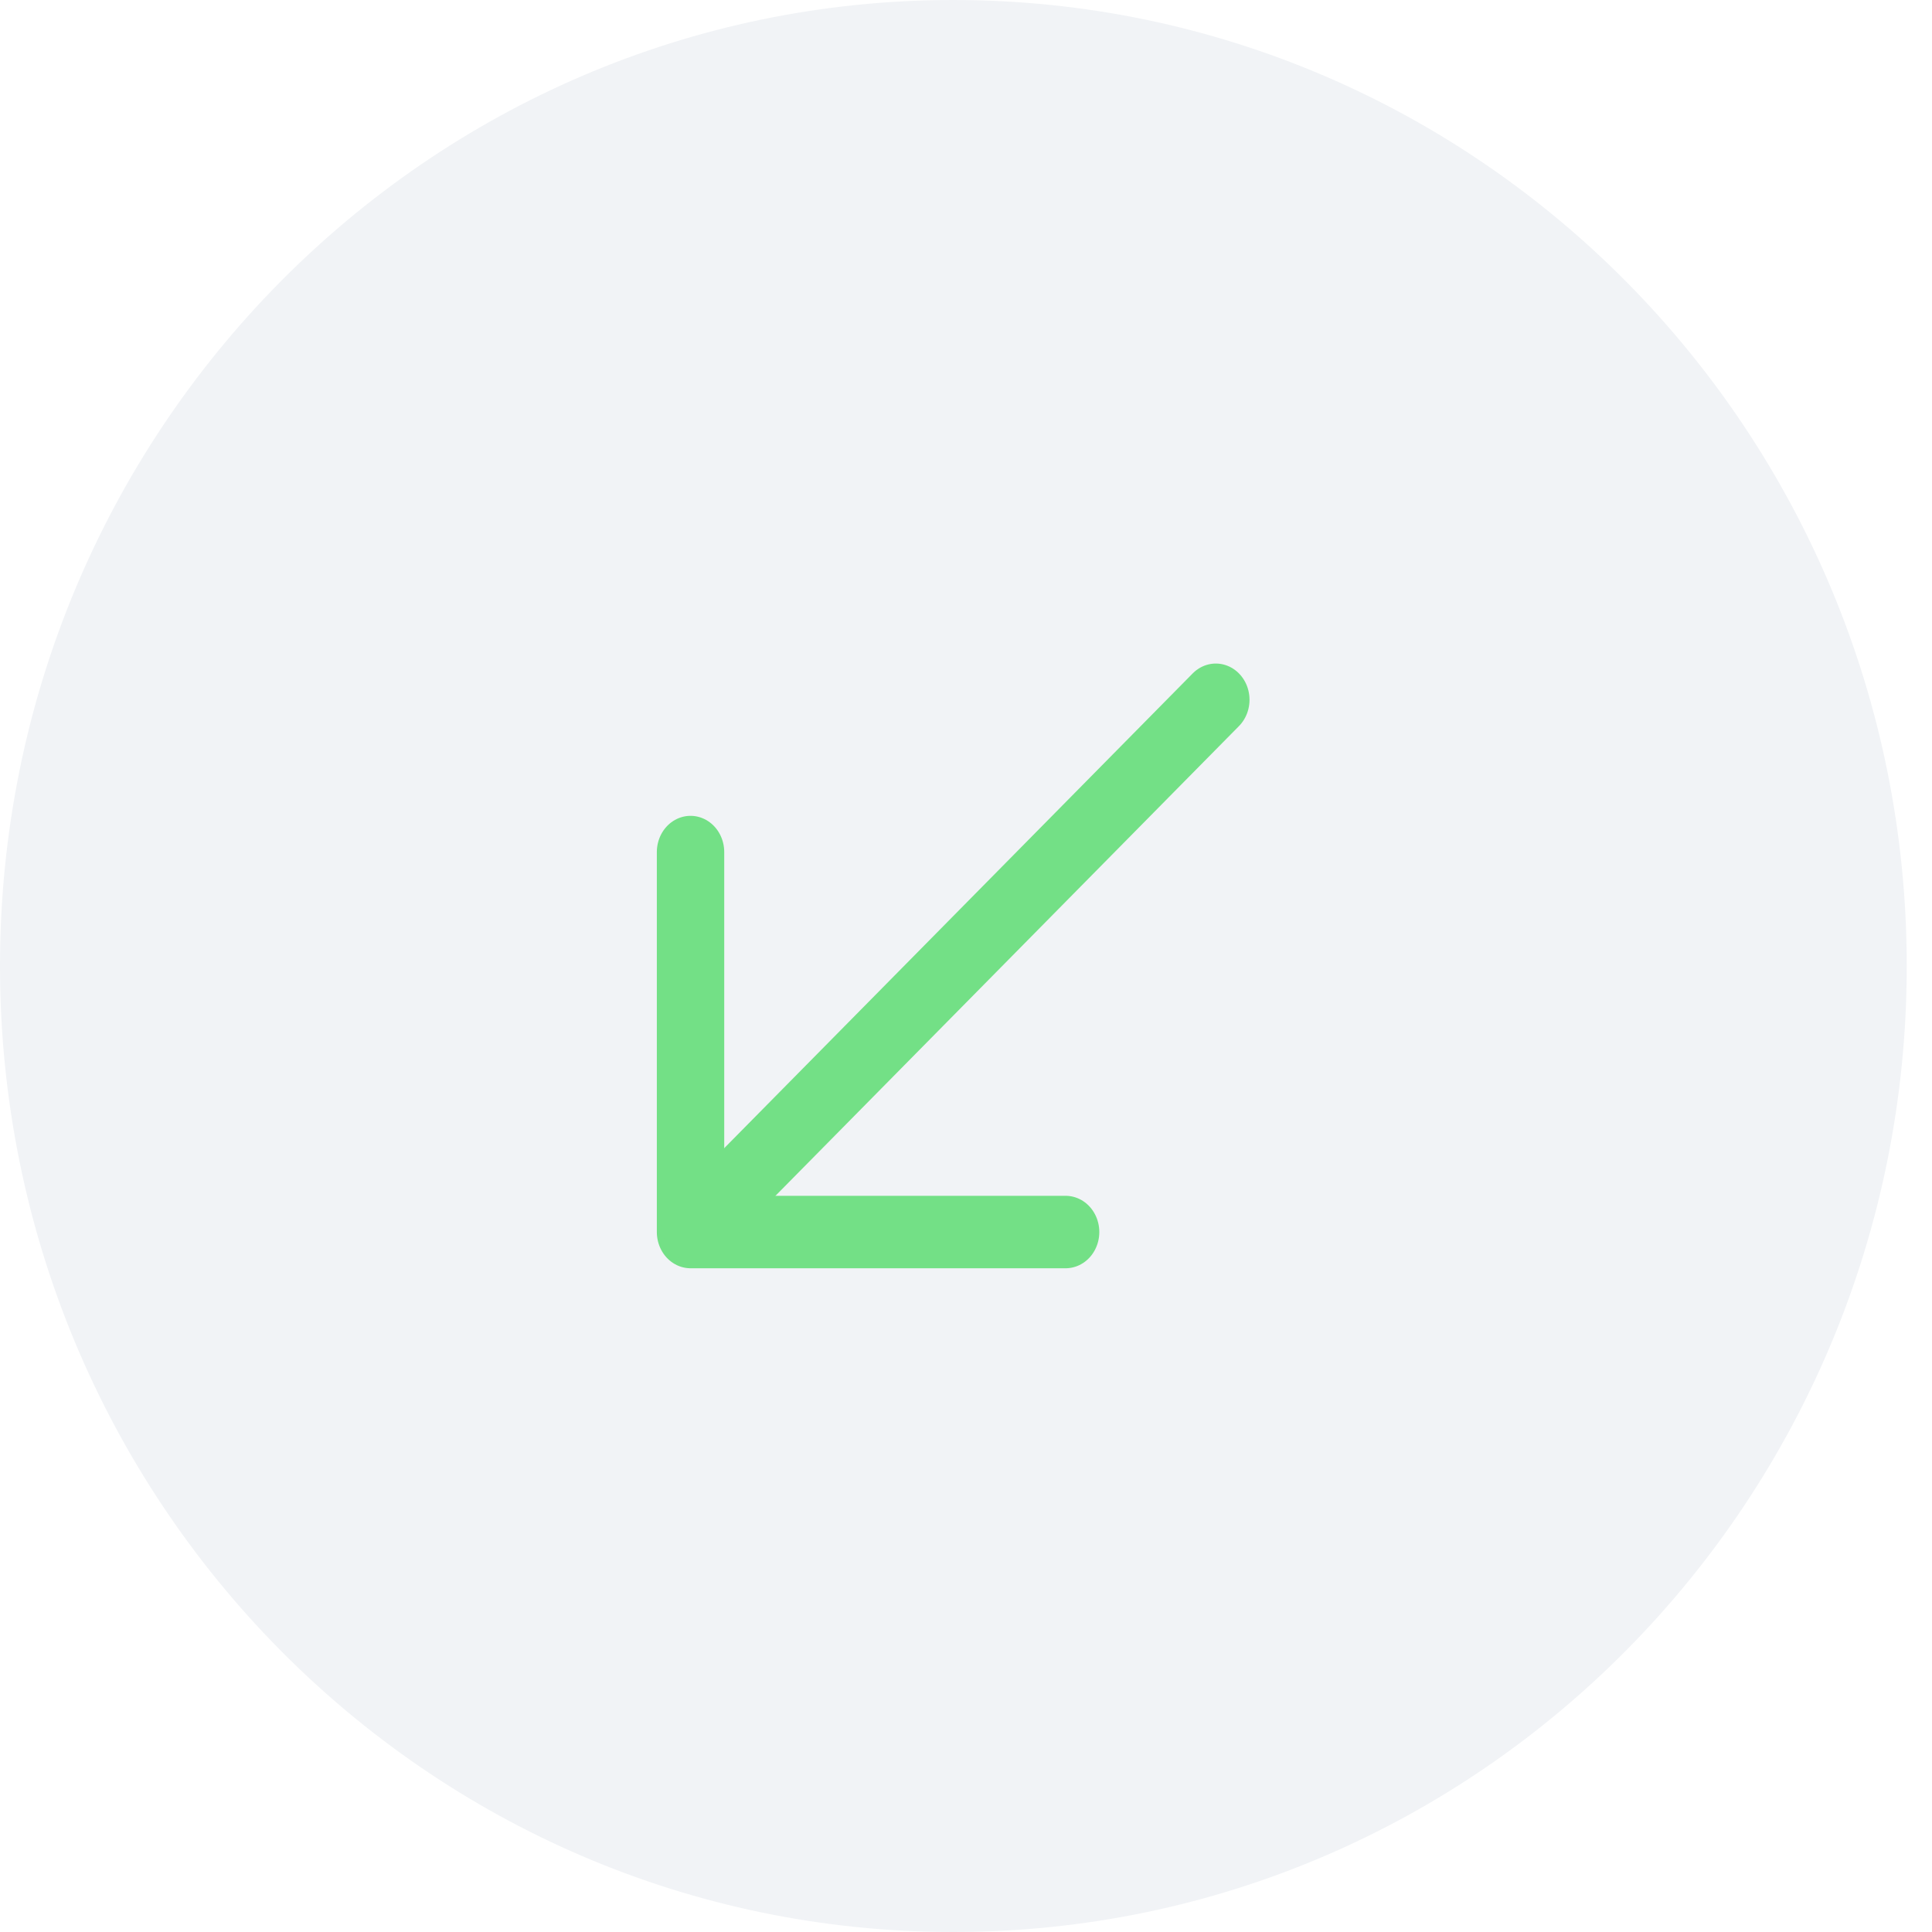
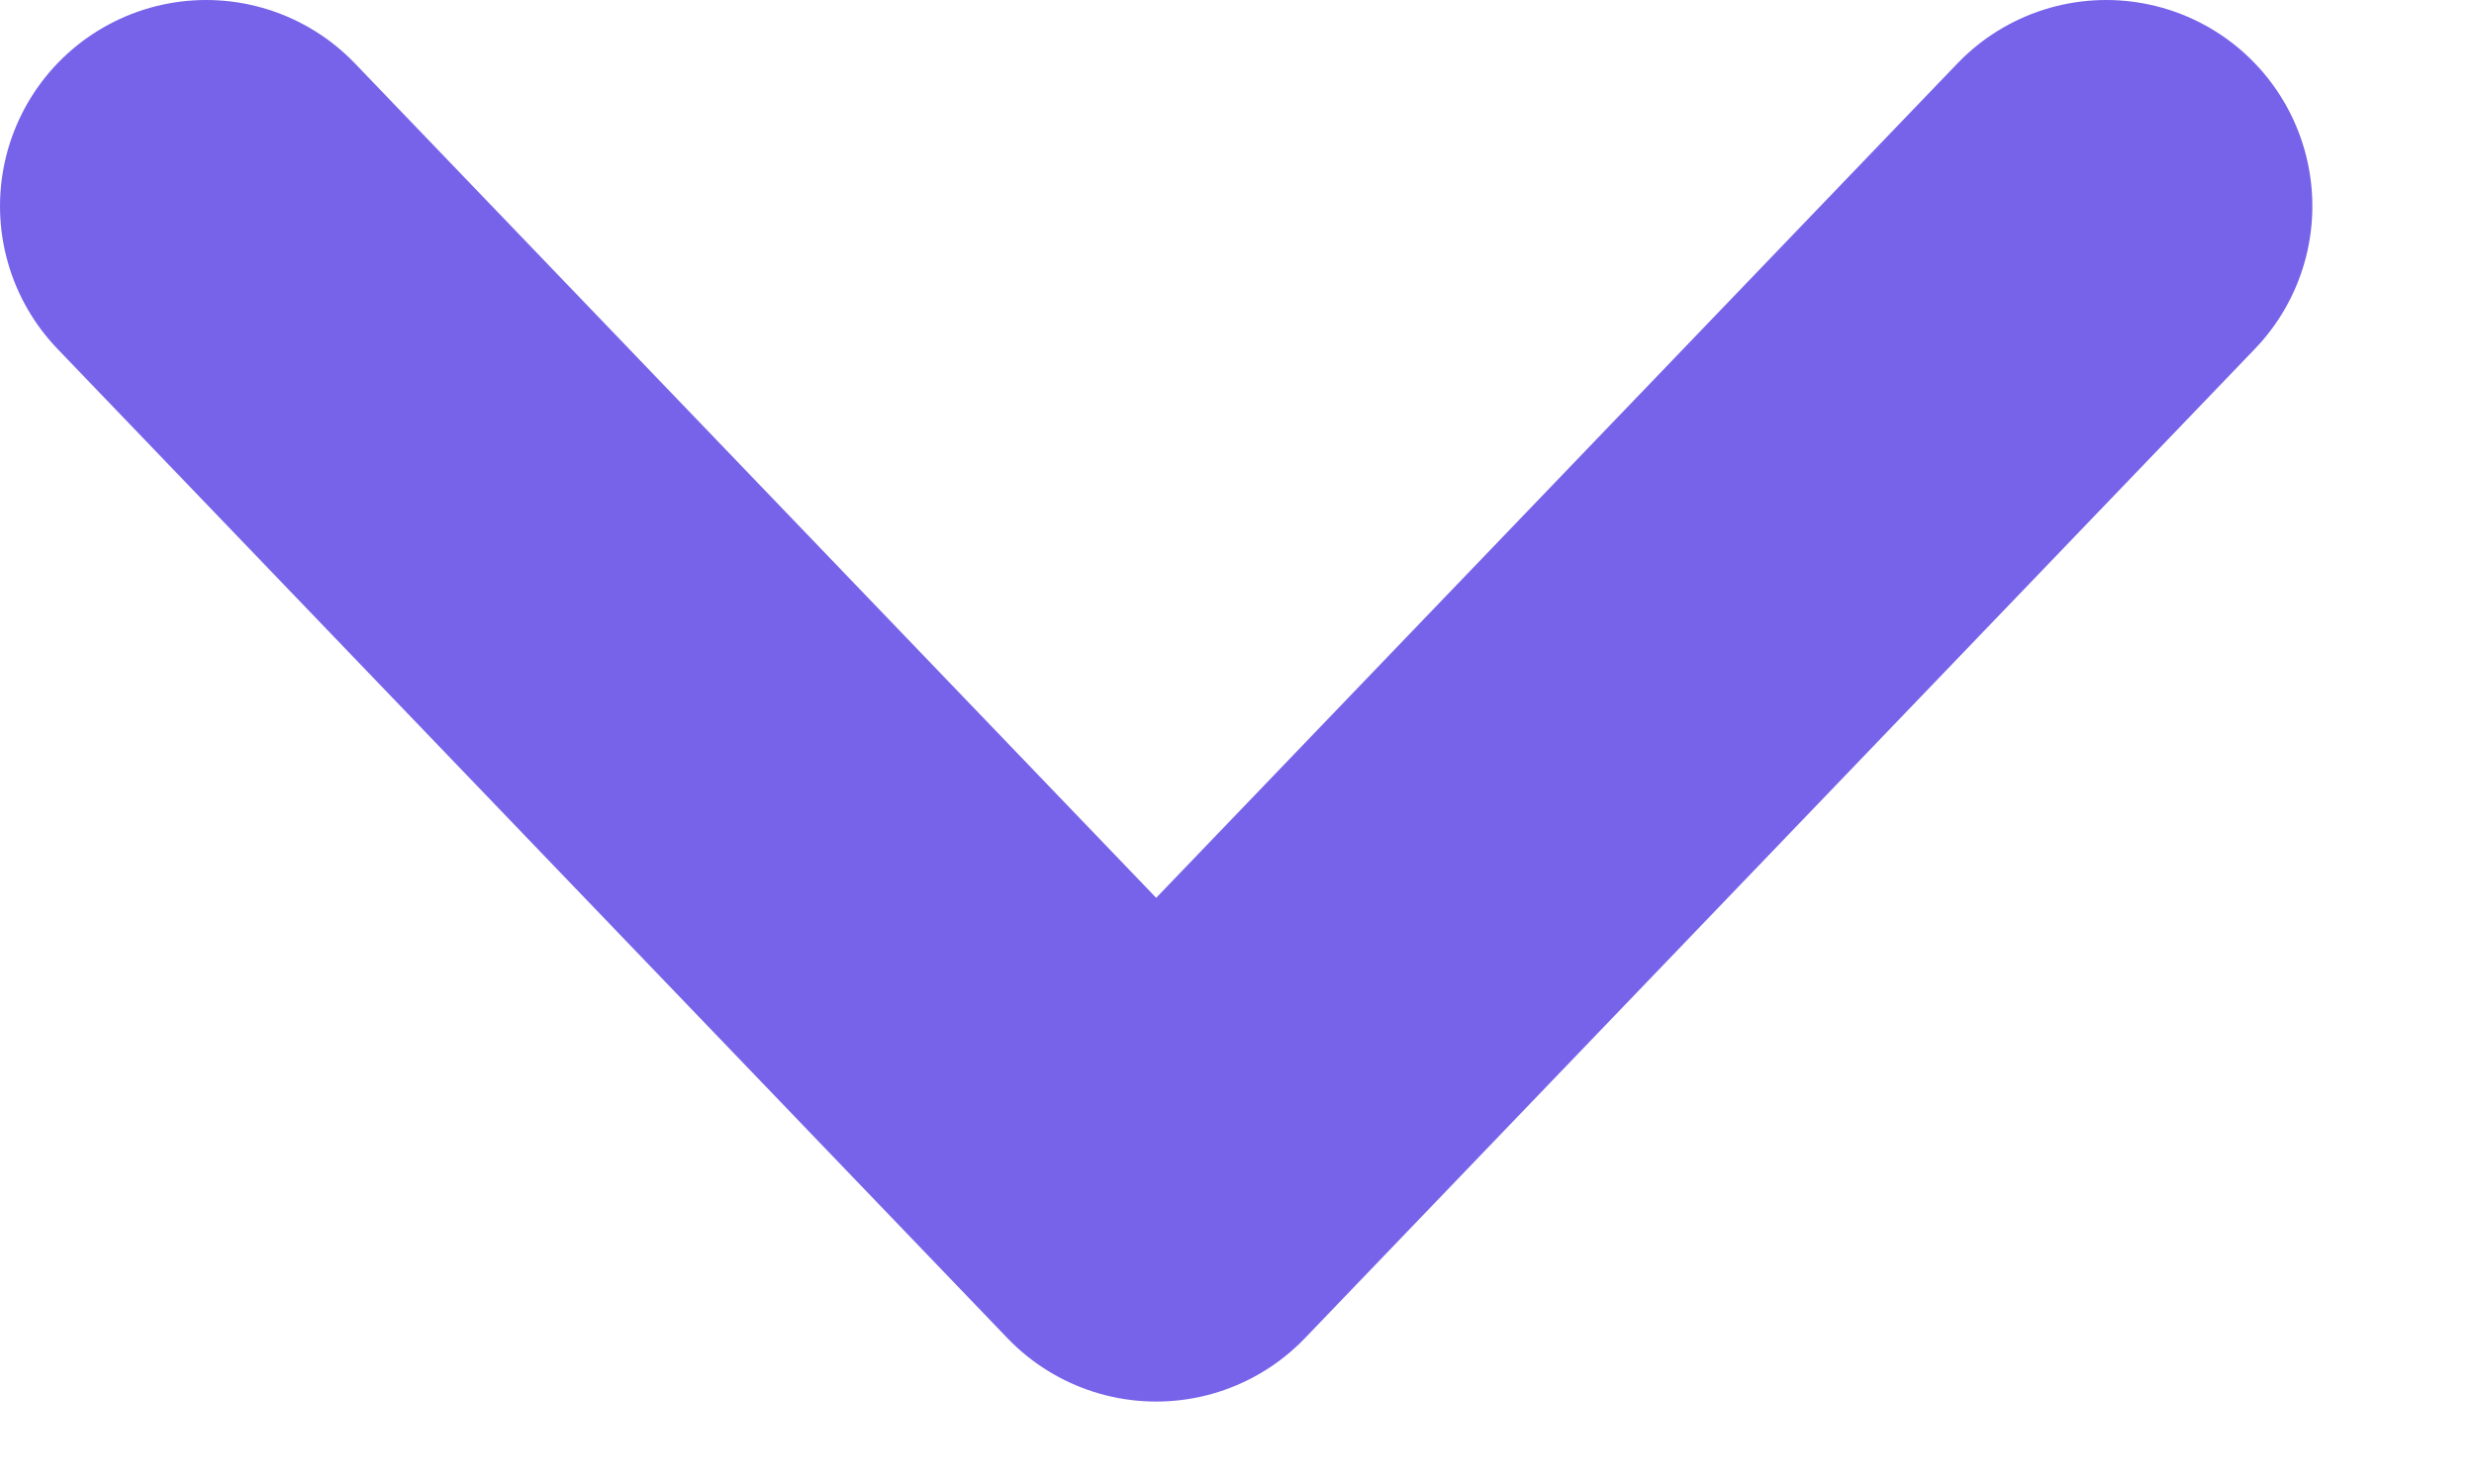
- <svg xmlns="http://www.w3.org/2000/svg" width="40px" height="40px" viewBox="0 0 40 40" version="1.1">
-   <g id="surface1">
-     <path style=" stroke:none;fill-rule:nonzero;fill:rgb(94.51%,95.294%,96.471%);fill-opacity:1;" d="M 19.738 40 C 30.637 40 39.477 31.047 39.477 20 C 39.477 8.953 30.637 0 19.738 0 C 8.836 0 0 8.953 0 20 C 0 31.047 8.836 40 19.738 40 Z M 19.738 40 " />
-     <path style="fill:none;stroke-width:1.5;stroke-linecap:round;stroke-linejoin:round;stroke:rgb(45.098%,87.843%,52.549%);stroke-opacity:1;stroke-miterlimit:10;" d="M 15.369 17.641 L 15.369 25.508 L 23.717 25.508 " transform="matrix(0.930233,0,0,1,0,0)" />
-     <path style="fill:none;stroke-width:1.5;stroke-linecap:round;stroke-linejoin:round;stroke:rgb(45.098%,87.843%,52.549%);stroke-opacity:1;stroke-miterlimit:10;" d="M 27.06 14.488 L 15.487 25.398 " transform="matrix(0.930233,0,0,1,0,0)" />
-   </g>
+ <svg xmlns="http://www.w3.org/2000/svg" width="15" height="9" viewBox="0 0 15 9" fill="none">
+   <path d="M12.77 1.25L7.01 7.25L1.25 1.25" stroke="#7763EA" stroke-width="2.5" stroke-linecap="round" stroke-linejoin="round" />
</svg>
